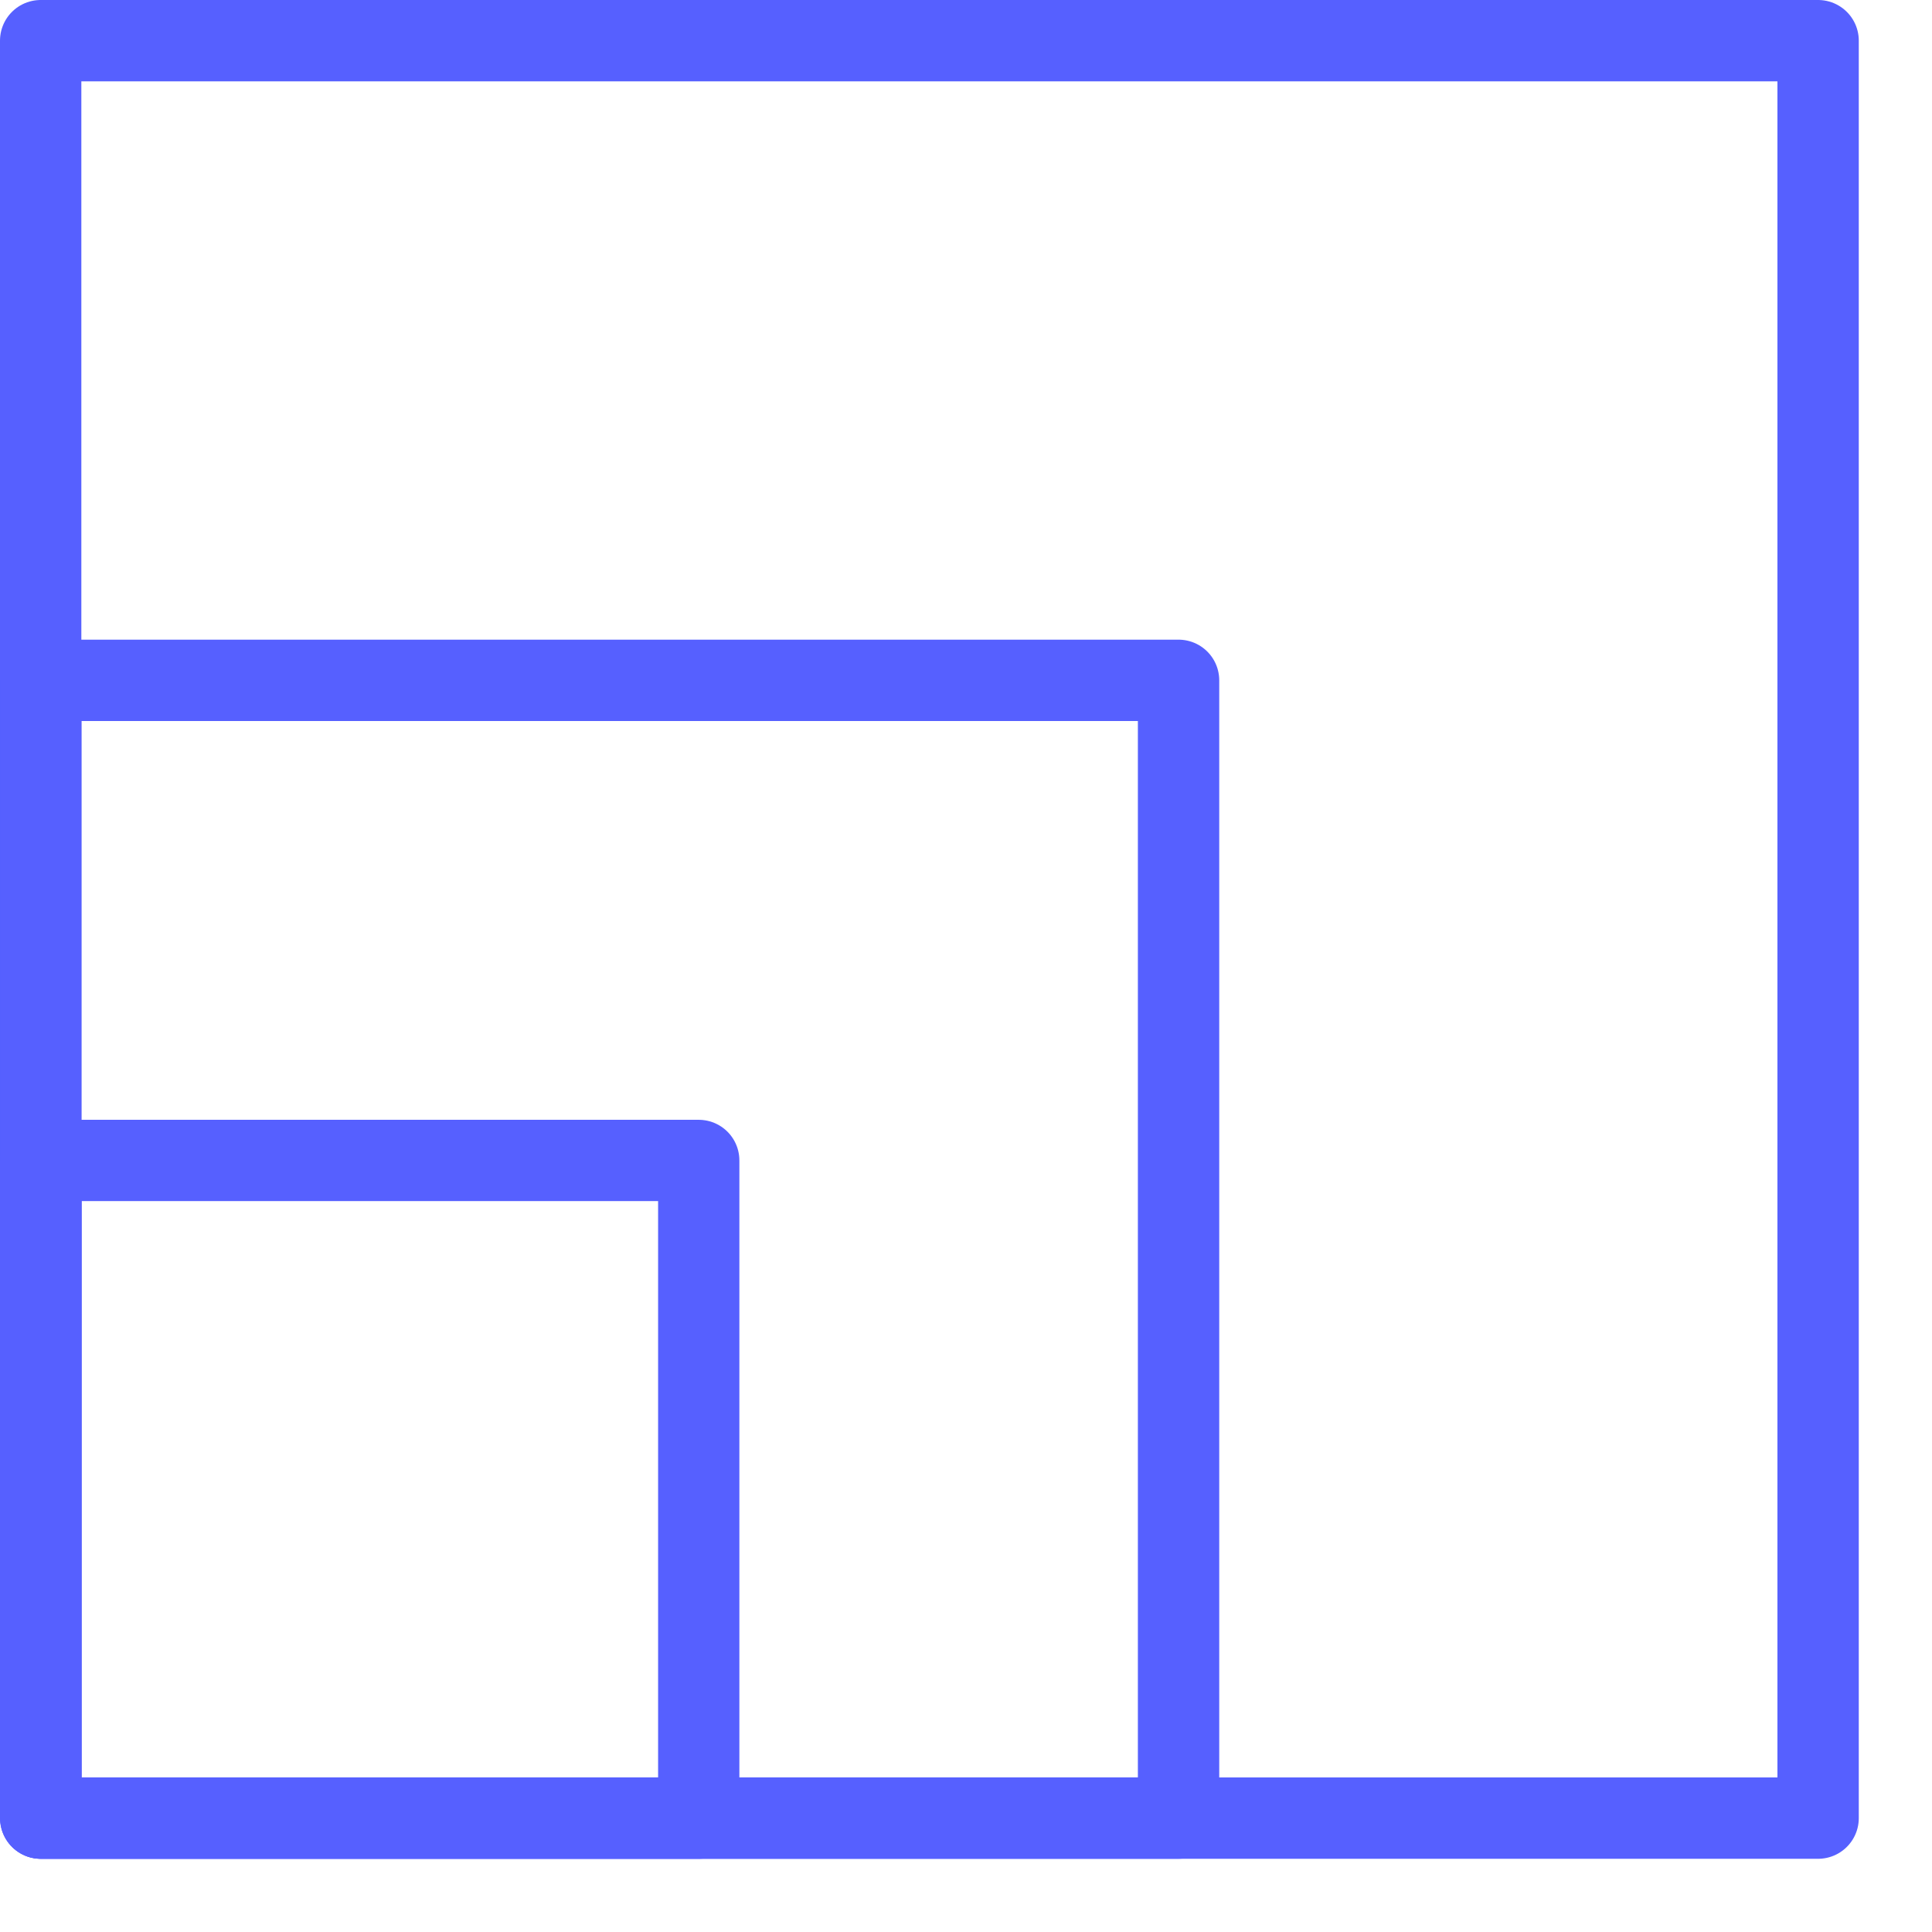
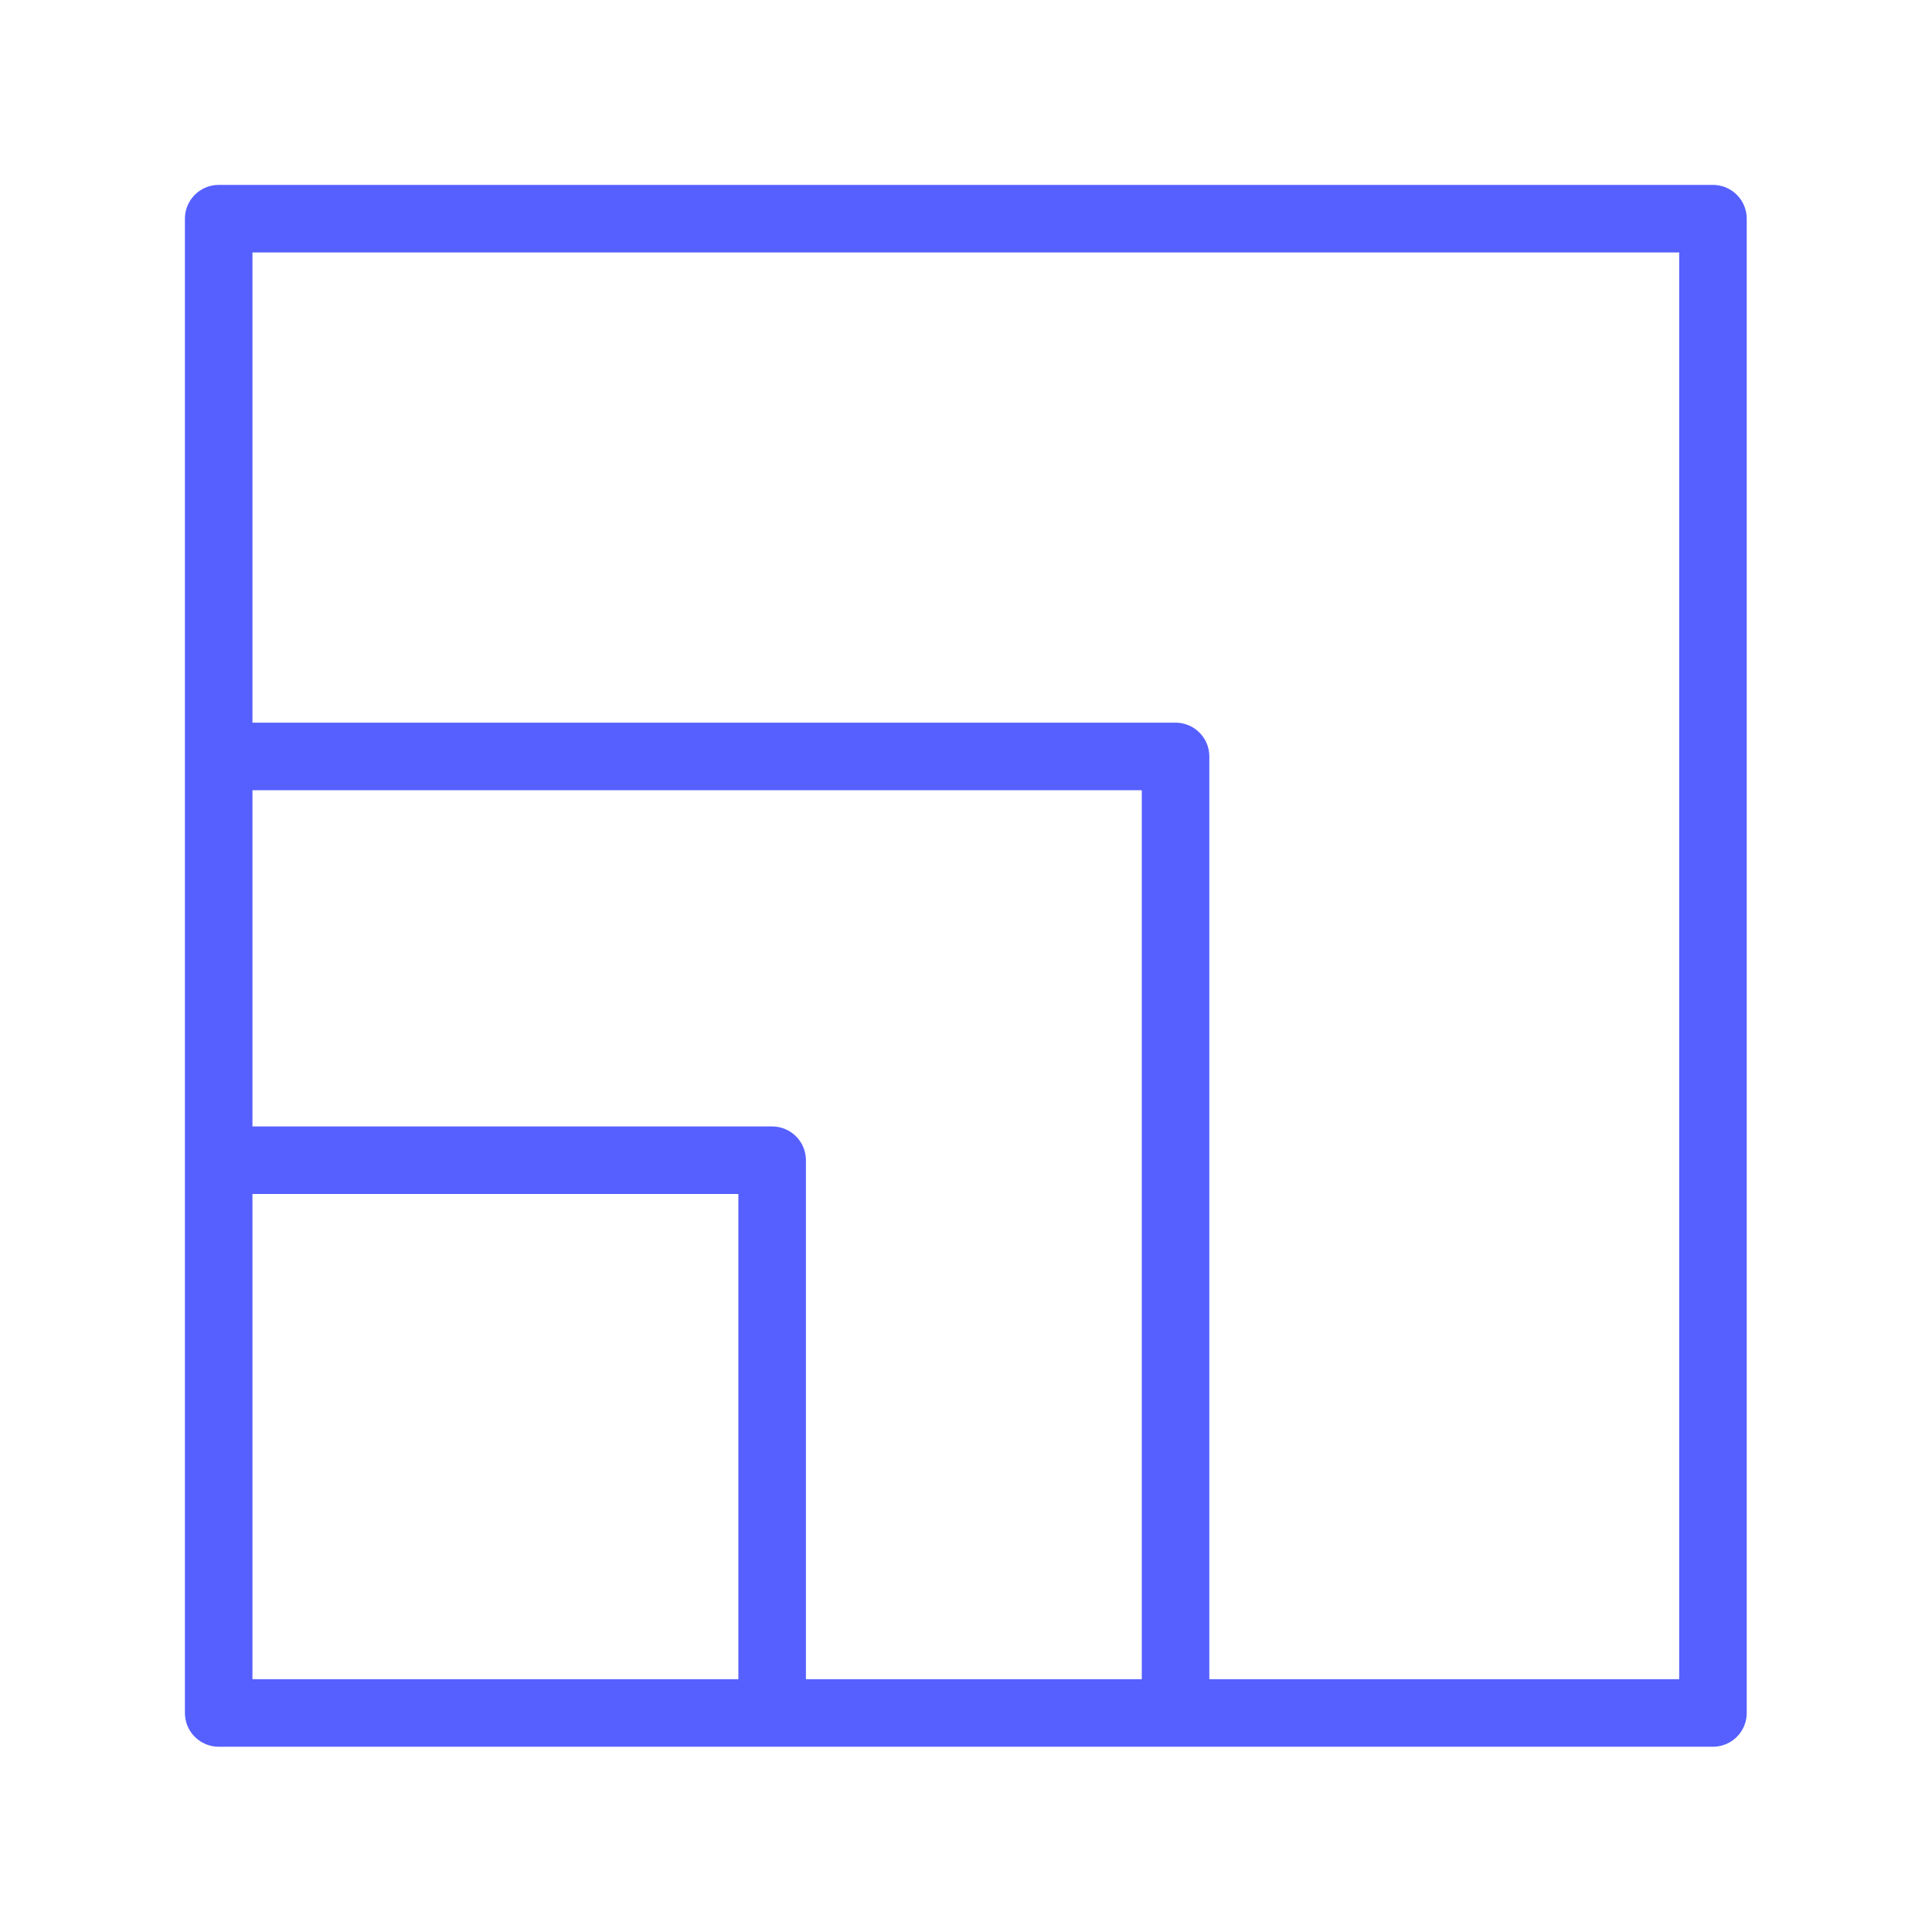
- <svg xmlns="http://www.w3.org/2000/svg" width="100%" height="100%" viewBox="0 0 19 19" version="1.1" xml:space="preserve" style="fill-rule:evenodd;clip-rule:evenodd;stroke-linecap:round;stroke-linejoin:round;stroke-miterlimit:1.5;">
-   <g transform="matrix(1,0,0,1,-137.83,-35.98)">
-     <g transform="matrix(1,0,0,1,-1193.6,-336.005)">
-       <rect x="1331.83" y="372.385" width="17.48" height="17.48" style="fill:none;stroke:rgb(86,96,255);stroke-width:0.8px;" />
-       <g transform="matrix(0.640103,0,0,0.640103,479.323,140.311)">
-         <rect x="1331.83" y="372.385" width="17.48" height="17.48" style="fill:none;stroke:rgb(86,96,255);stroke-width:1.25px;" />
-       </g>
-       <g transform="matrix(0.370037,0,0,0.370037,839.007,245.601)">
-         <rect x="1331.83" y="372.385" width="17.48" height="17.48" style="fill:none;stroke:rgb(86,96,255);stroke-width:2.16px;" />
-       </g>
-     </g>
+ <svg xmlns="http://www.w3.org/2000/svg" width="20" height="20" viewBox="0 0 5.292 5.292" version="1.1" id="svg5349">
+   <defs id="defs5346" />
+   <g id="layer1">
+     <rect x="0.599" y="0.599" width="4.093" height="4.093" style="clip-rule:evenodd;fill:none;fill-rule:evenodd;stroke:#5660ff;stroke-width:0.185;stroke-linecap:round;stroke-linejoin:round;stroke-miterlimit:1.5;stroke-dasharray:none" id="rect44" />
+     <path id="rect46" style="clip-rule:evenodd;fill:none;fill-rule:evenodd;stroke:#5660ff;stroke-width:0.185;stroke-linecap:round;stroke-linejoin:round;stroke-miterlimit:1.5;stroke-dasharray:none" d="M 0.656,2.072 H 3.22 v 2.6" />
+     <path id="rect50" style="clip-rule:evenodd;fill:none;fill-rule:evenodd;stroke:#5660ff;stroke-width:0.185;stroke-linecap:round;stroke-linejoin:round;stroke-miterlimit:1.5;stroke-dasharray:none" d="M 0.65,3.178 H 2.115 v 1.493" />
  </g>
</svg>
